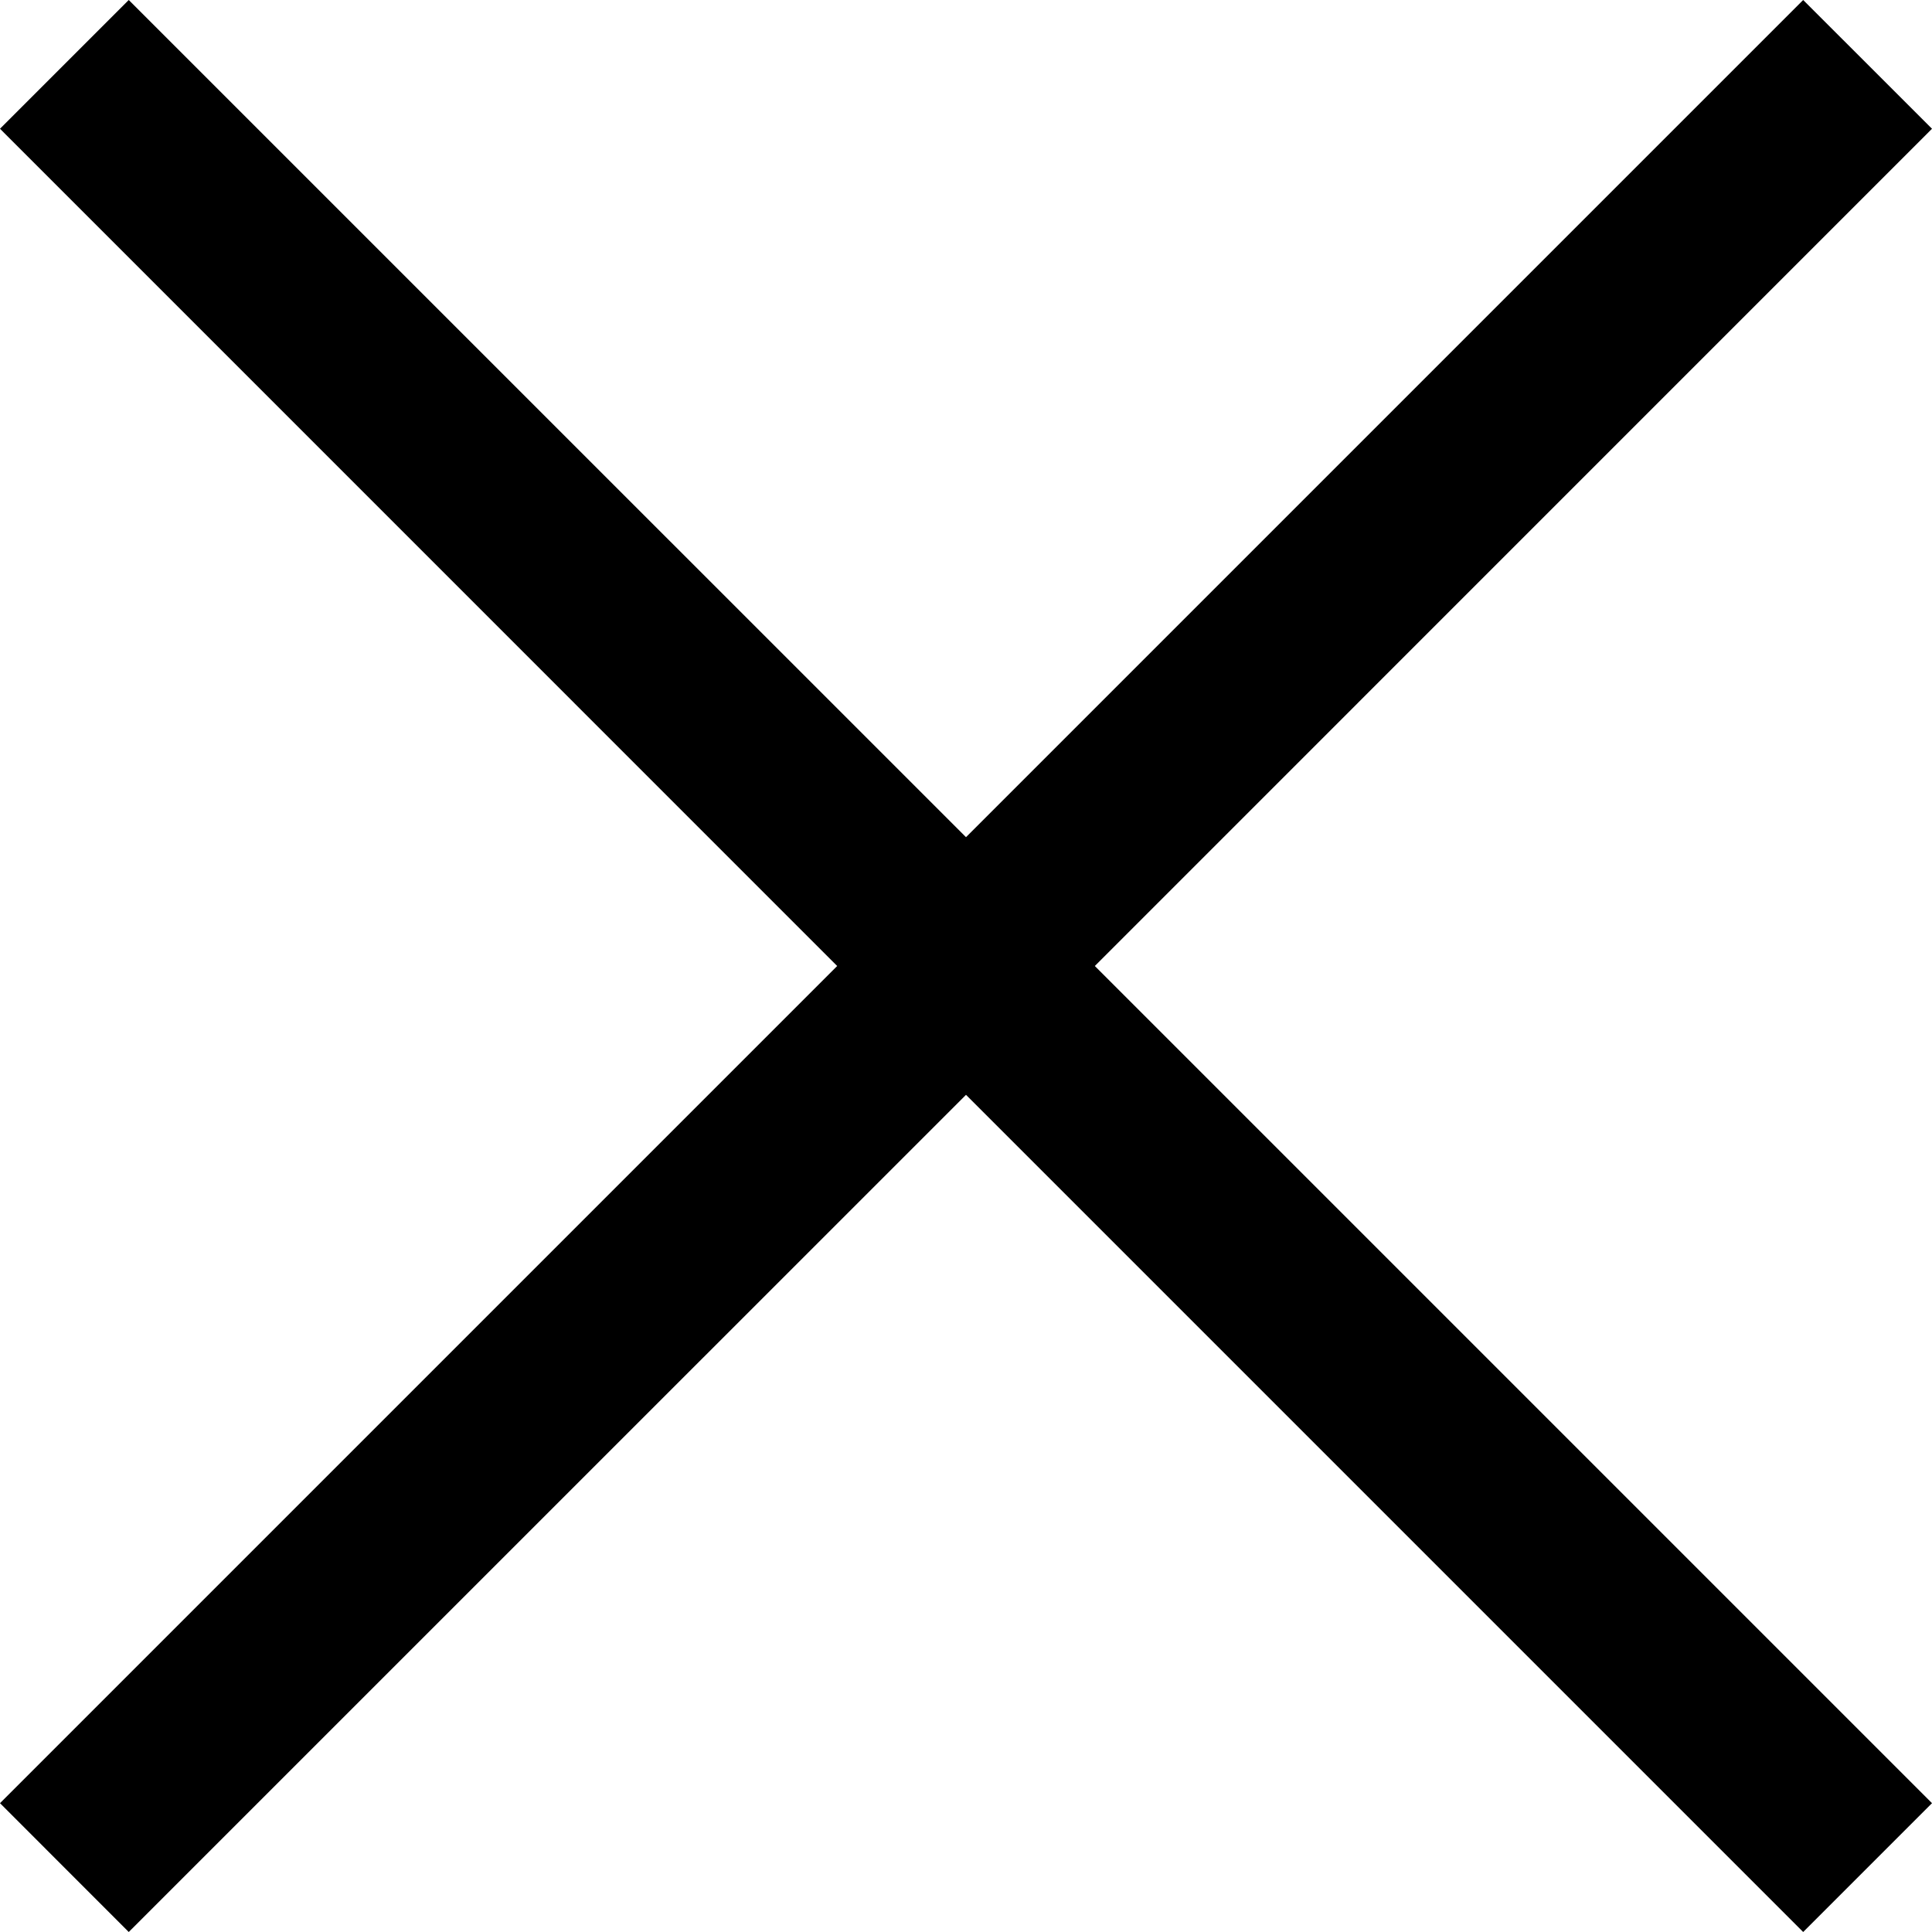
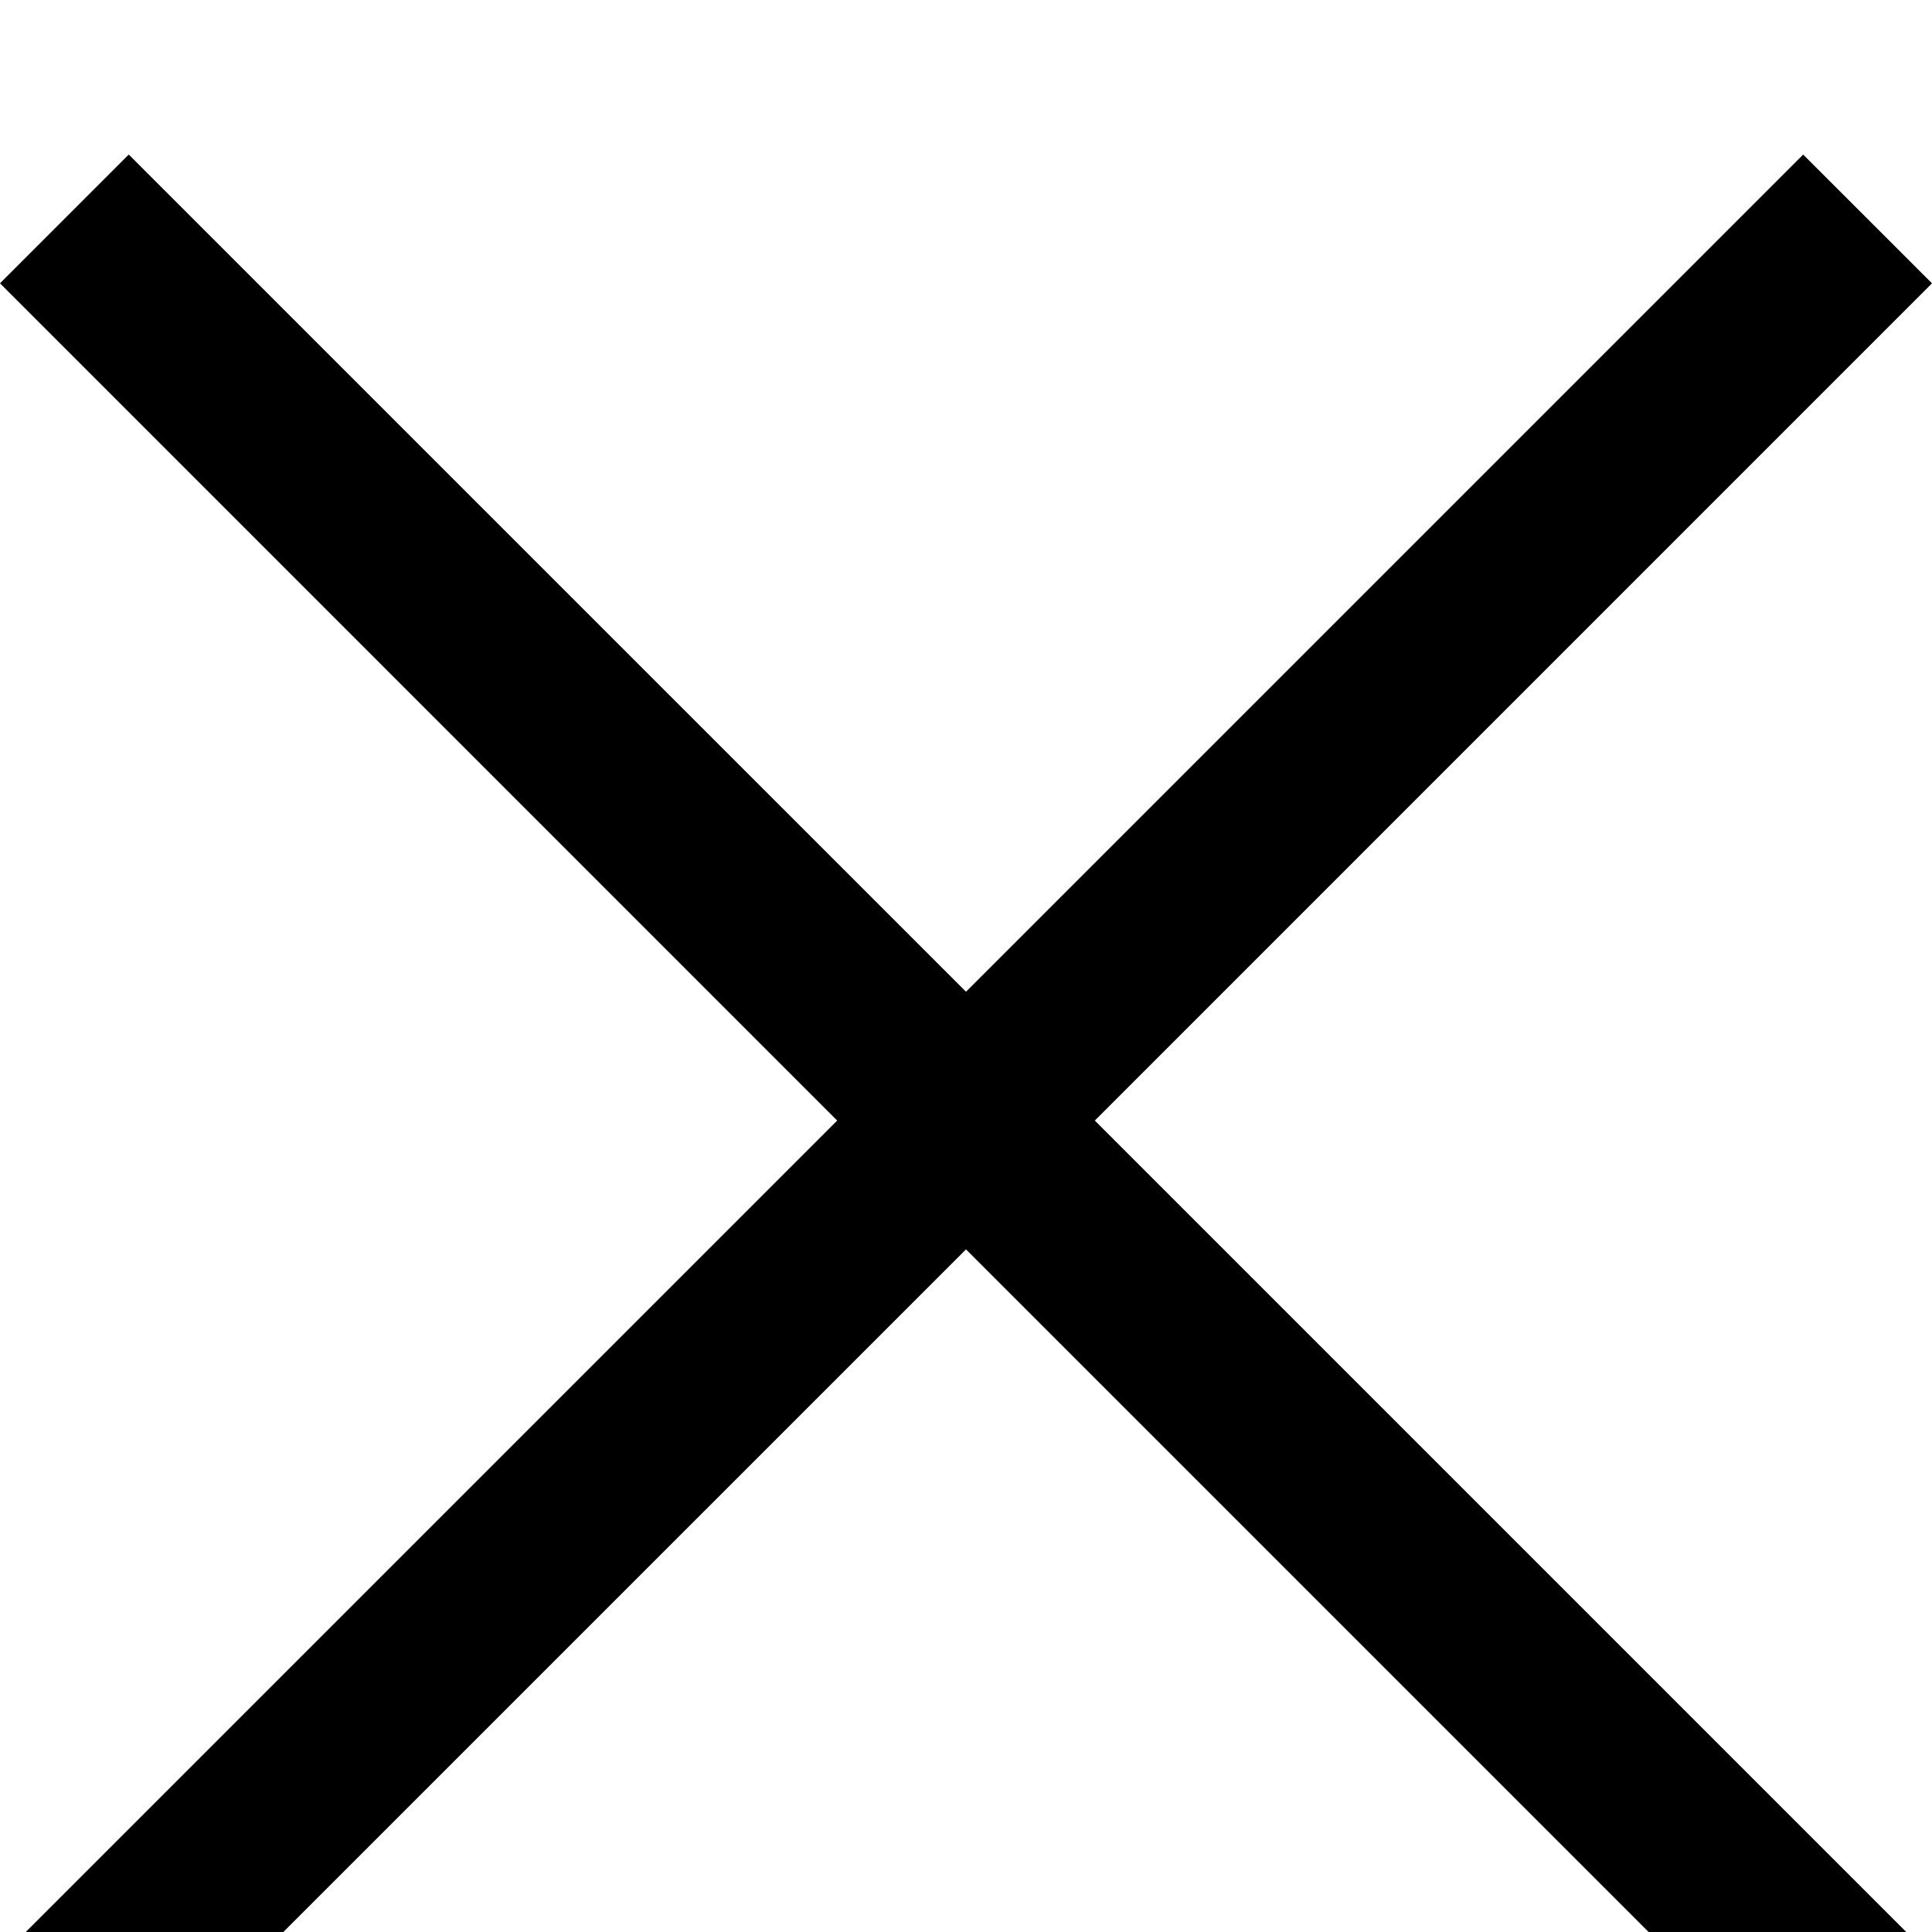
- <svg xmlns="http://www.w3.org/2000/svg" version="1.1" id="Layer_1" x="0px" y="0px" width="25px" height="25px" viewBox="0 0 25 25" enable-background="new 0 0 25 25" xml:space="preserve">
+ <svg xmlns="http://www.w3.org/2000/svg" version="1.1" id="Layer_1" x="0px" y="0px" width="25px" height="25px" viewBox="0 -2 25 25" enable-background="new 0 0 25 25" xml:space="preserve">
  <polygon points="25,1.666 23.333,0 12.5,10.833 1.666,0 0,1.666 10.833,12.5 0,23.333 1.666,25 12.5,14.167 23.333,25 25,23.333  14.167,12.5 " />
</svg>
